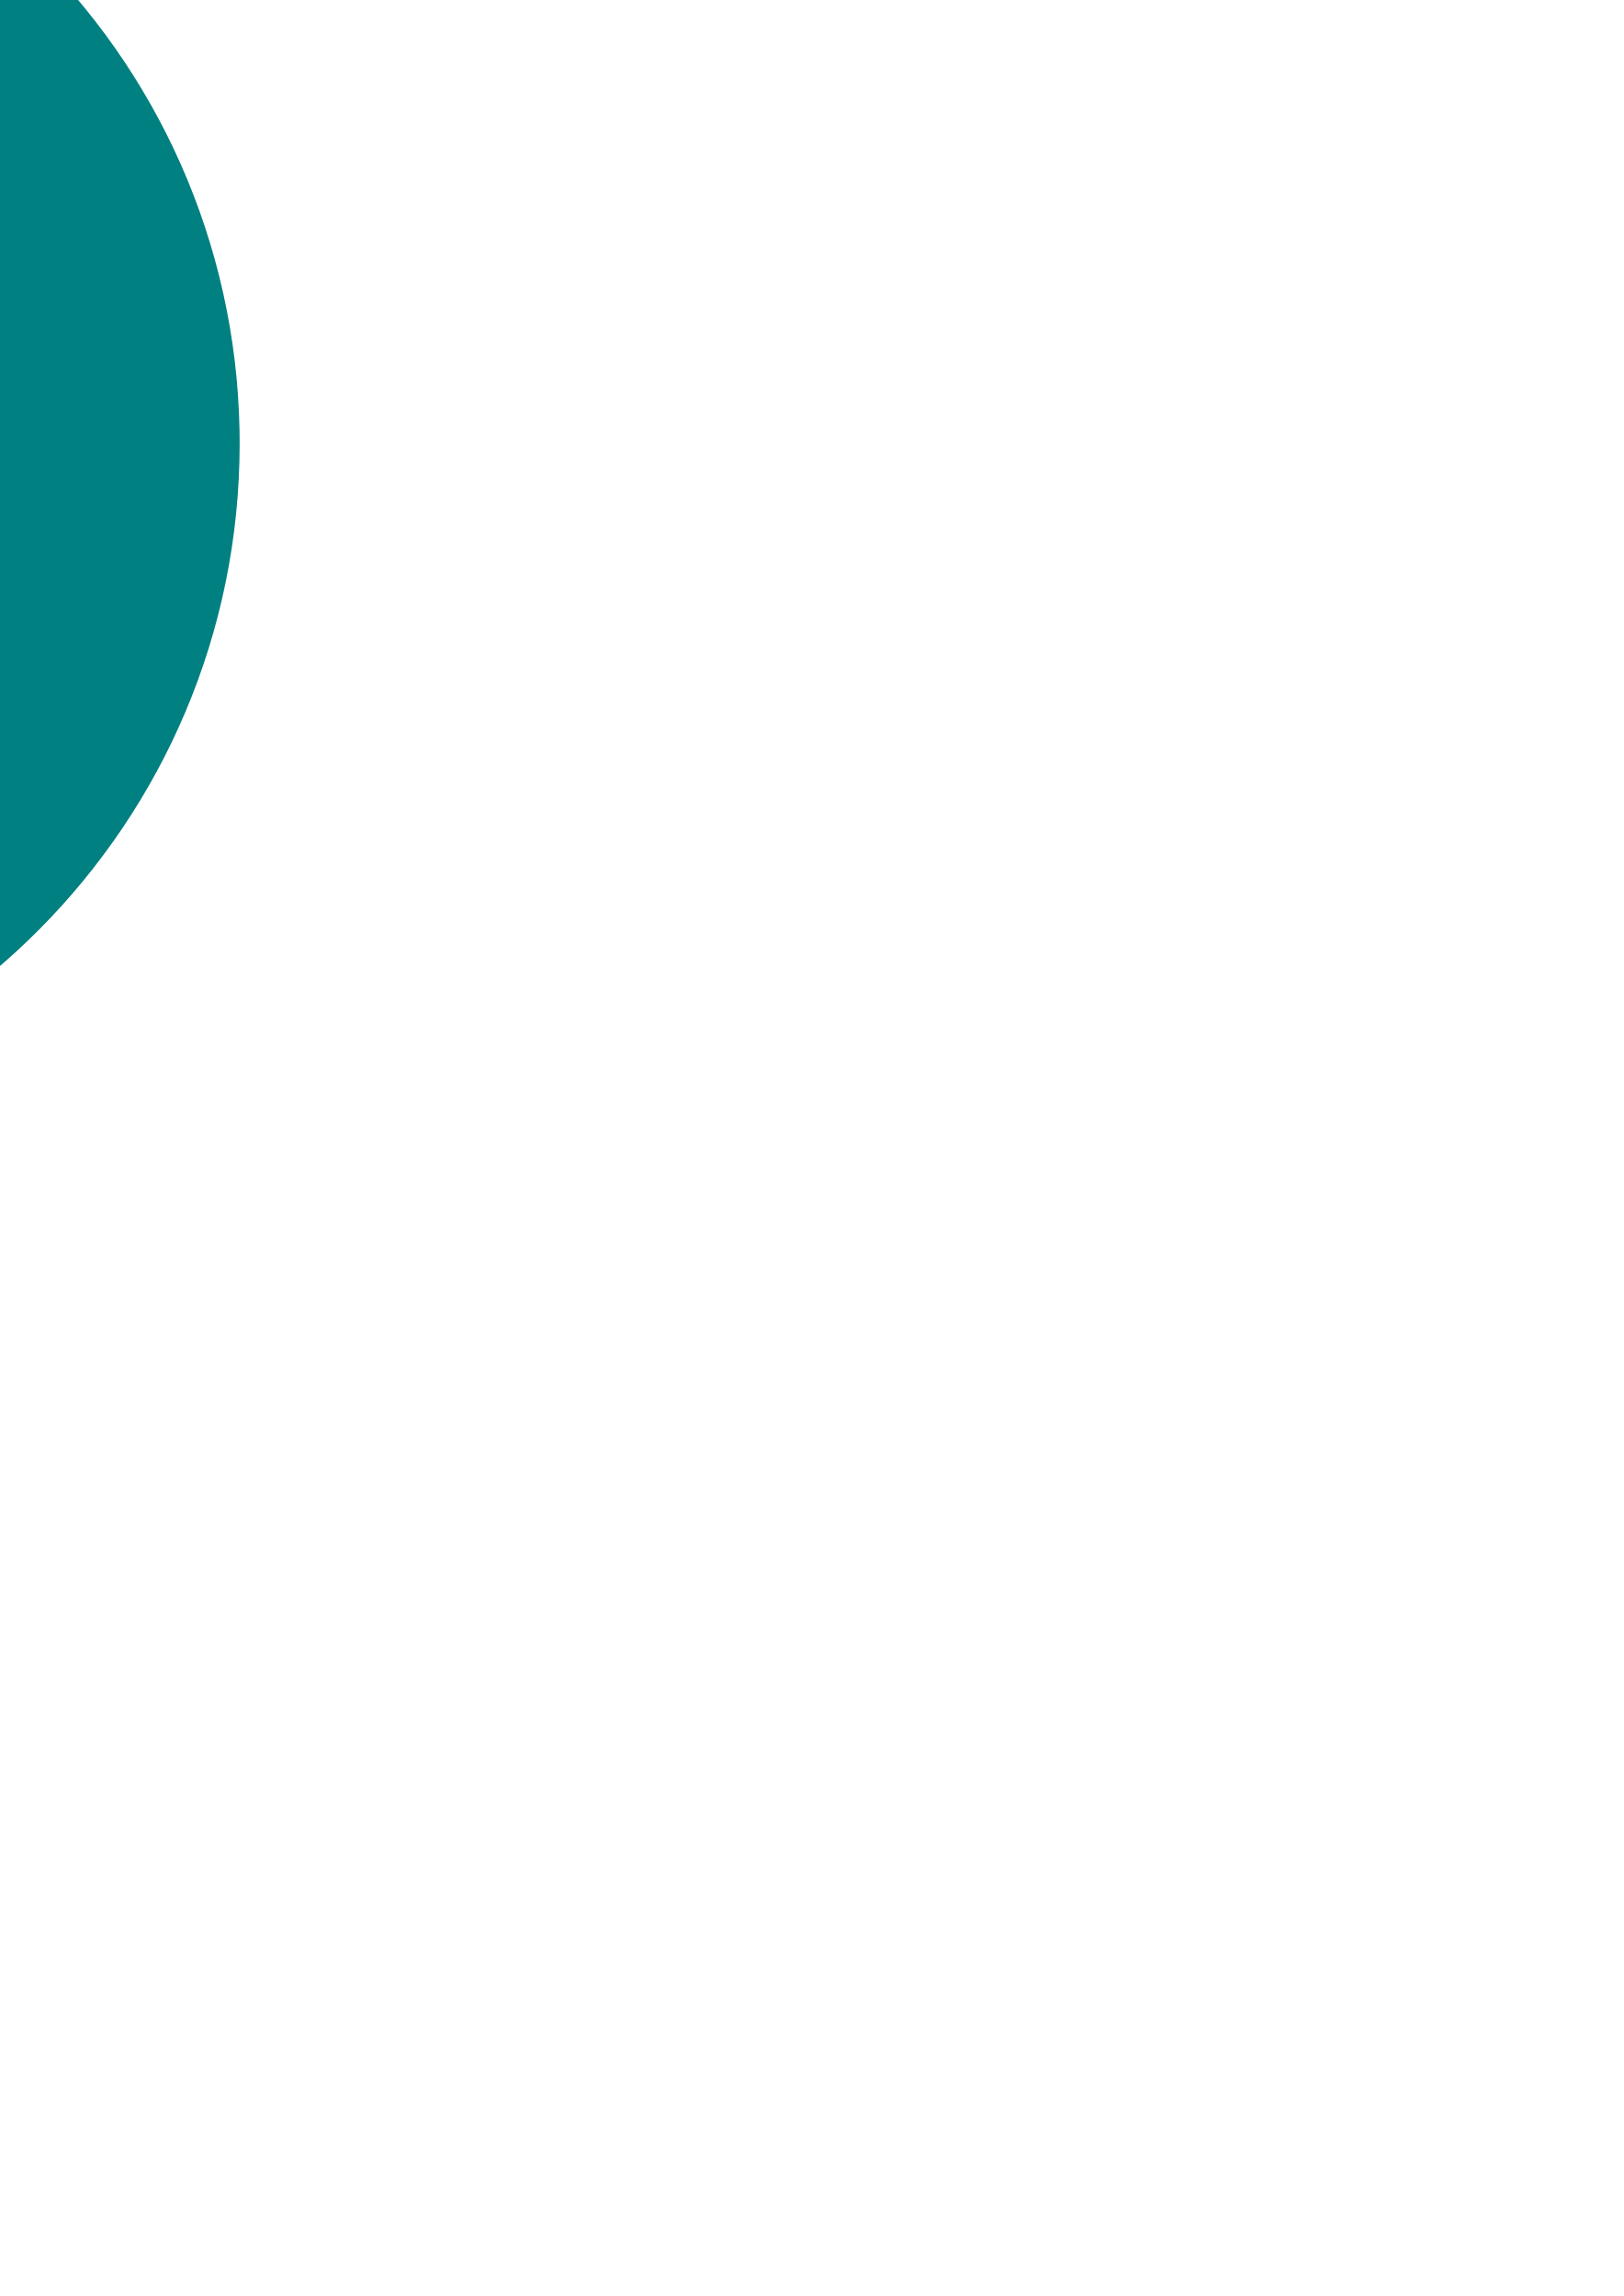
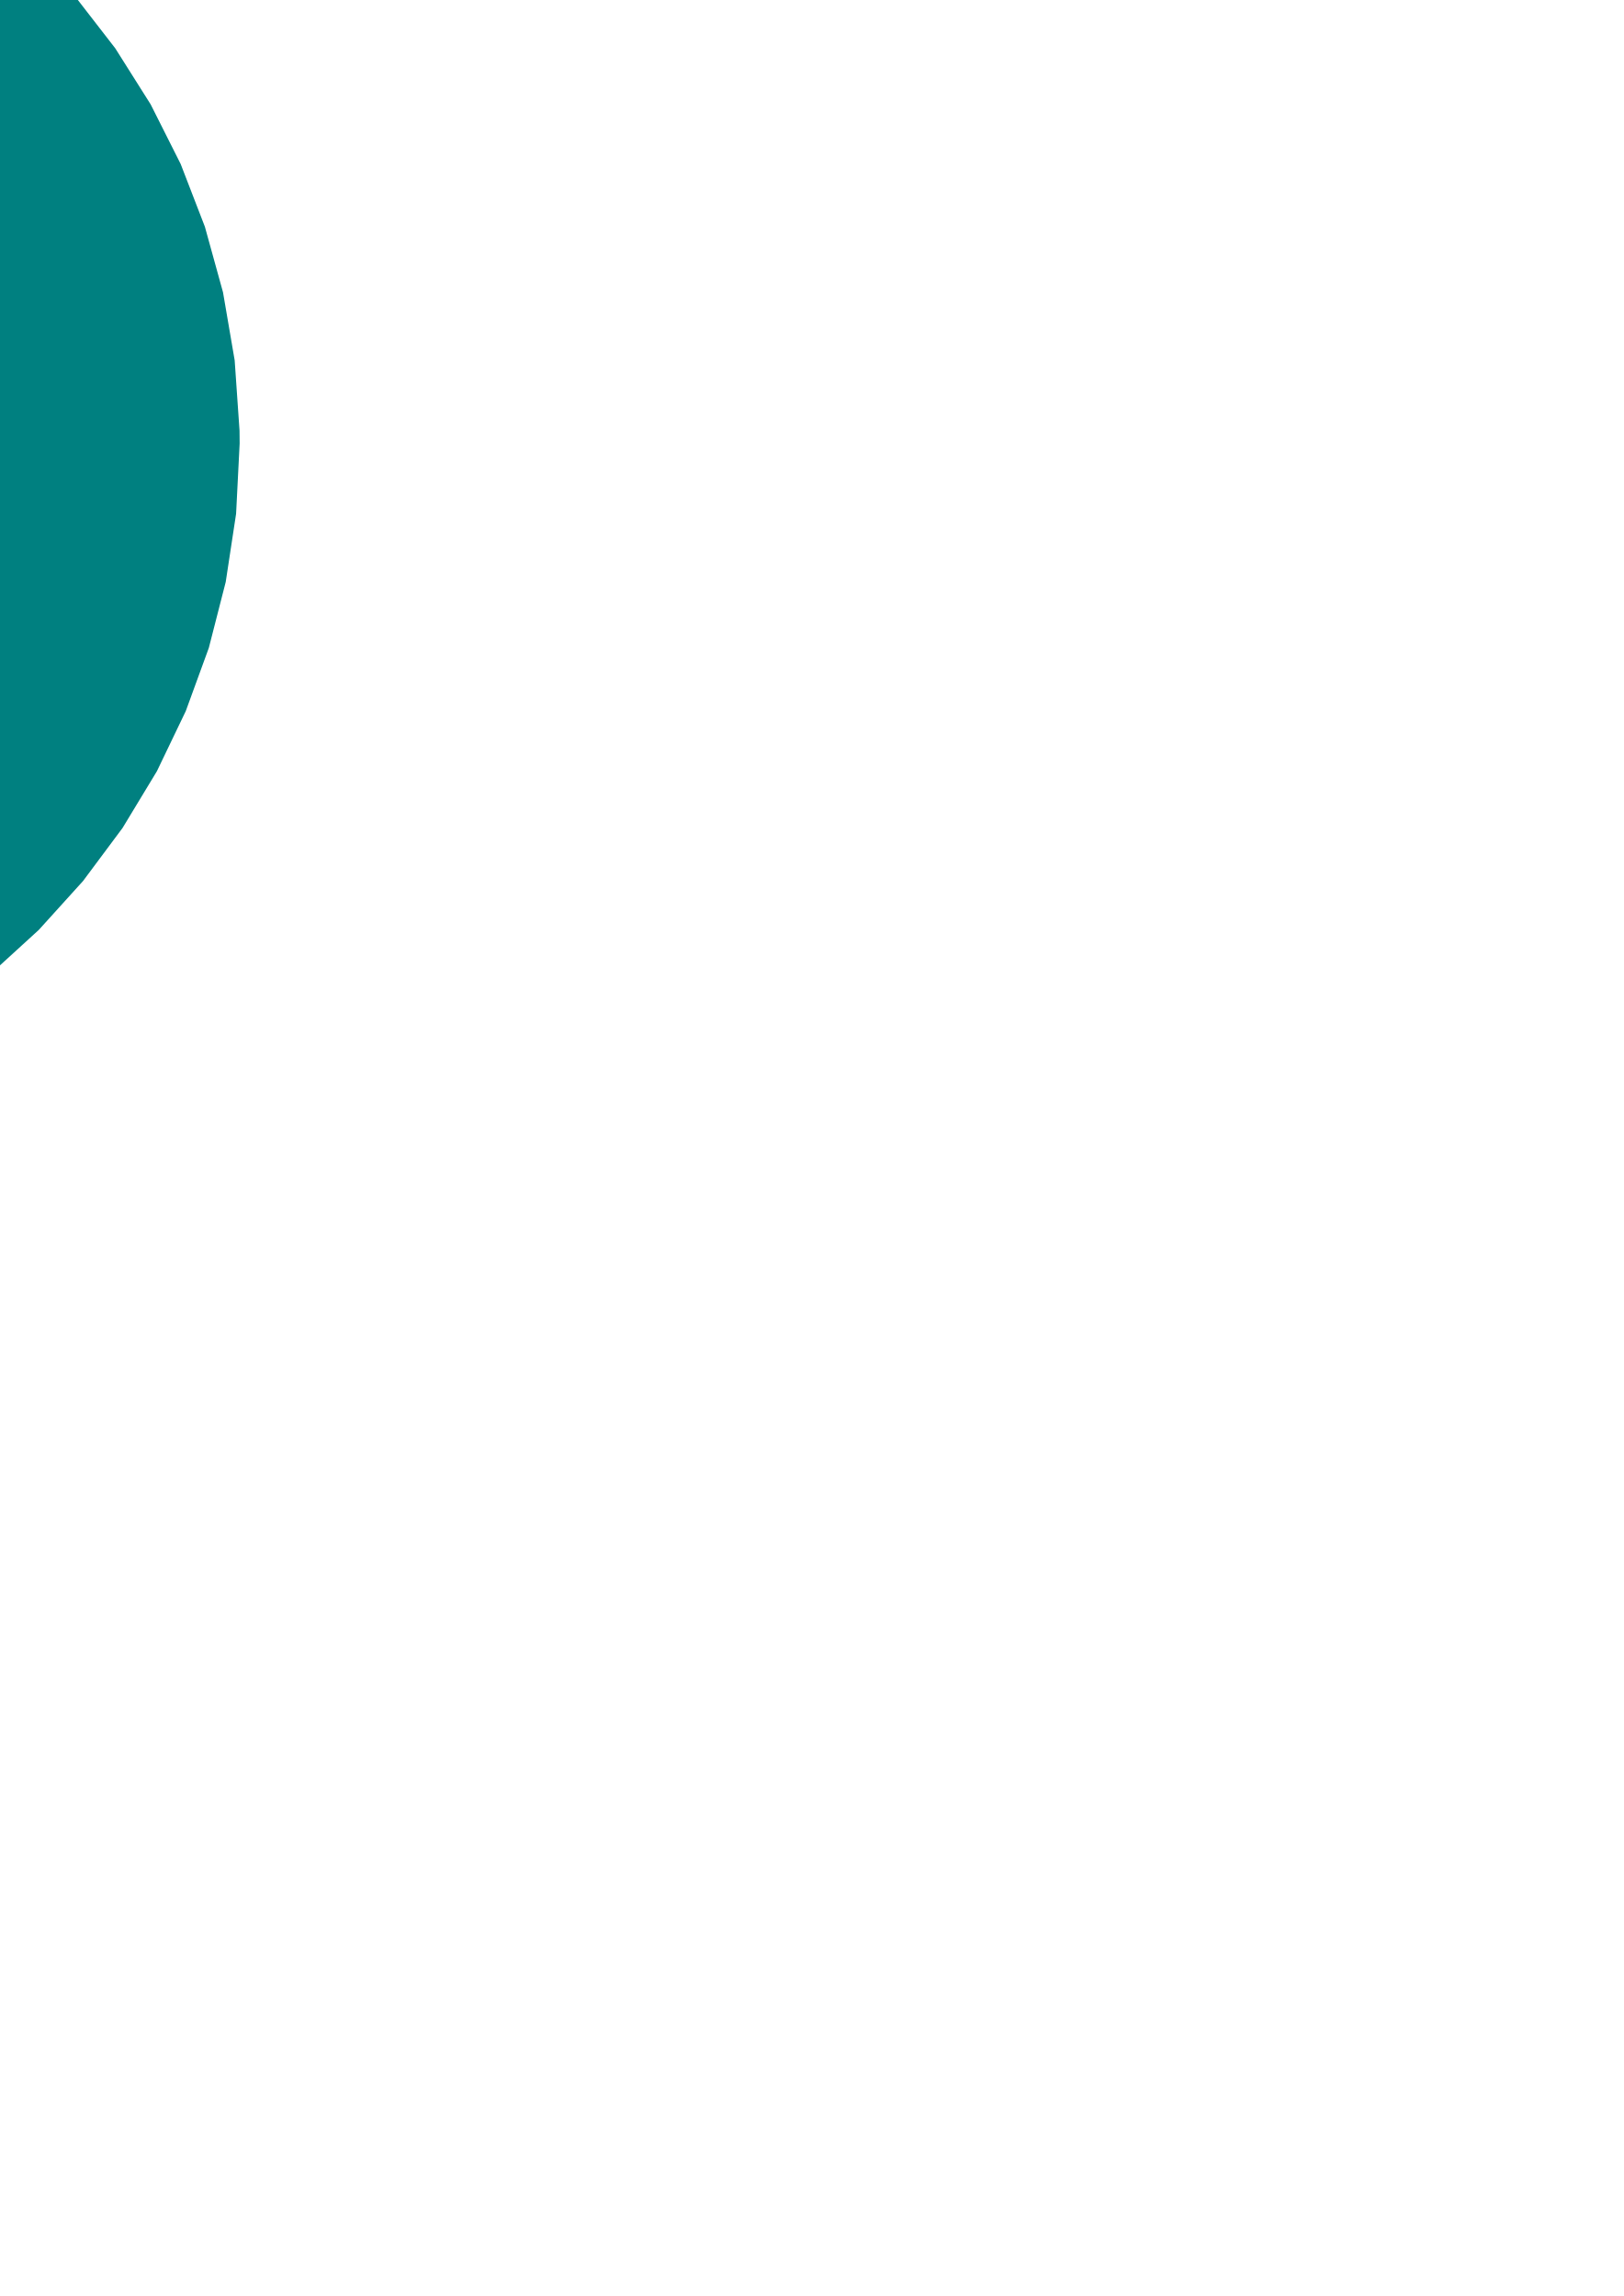
<svg xmlns="http://www.w3.org/2000/svg" width="210mm" height="297mm" viewBox="0 0 210 297" version="1.1" id="svg8">
  <defs id="defs2" />
  <g id="layer1">
-     <path style="opacity:1;fill:#008080;fill-opacity:1;stroke-width:0.265" d="m 30.994,57.363 c 0,3.069 -0.155,6.102 -0.458,9.091 -0.303,2.989 -0.753,5.935 -1.343,8.83 -0.591,2.895 -1.321,5.739 -2.185,8.525 -0.864,2.786 -1.86,5.513 -2.982,8.175 -1.122,2.662 -2.369,5.257 -3.735,7.78 -1.365,2.523 -2.849,4.972 -4.443,7.341 -1.594,2.369 -3.299,4.657 -5.107,6.857 -1.808,2.2 -3.72,4.312 -5.727,6.329 -2.007,2.017 -4.111,3.938 -6.302,5.756 -2.192,1.818 -4.472,3.534 -6.833,5.139 -2.361,1.605 -4.804,3.1 -7.32,4.477 -2.516,1.377 -5.106,2.637 -7.763,3.771 -2.656,1.134 -5.379,2.143 -8.161,3.02 -2.782,0.877 -5.622,1.621 -8.514,2.225 -2.892,0.604 -5.836,1.068 -8.824,1.385 -2.988,0.317 -6.02,0.486 -9.089,0.5 -3.069,0.014 -6.102,-0.127 -9.093,-0.415 -2.991,-0.289 -5.939,-0.725 -8.836,-1.302 -2.898,-0.577 -5.745,-1.294 -8.535,-2.145 -2.79,-0.851 -5.522,-1.834 -8.188,-2.944 -2.667,-1.109 -5.268,-2.345 -7.797,-3.698 -2.529,-1.354 -4.985,-2.826 -7.362,-4.409 -2.376,-1.583 -4.672,-3.277 -6.881,-5.075 -2.209,-1.798 -4.33,-3.699 -6.356,-5.697 -2.026,-1.998 -3.957,-4.092 -5.786,-6.275 -1.829,-2.183 -3.555,-4.455 -5.171,-6.809 -1.616,-2.354 -3.123,-4.789 -4.511,-7.299 -1.389,-2.51 -2.66,-5.094 -3.807,-7.745 -1.147,-2.651 -2.169,-5.369 -3.058,-8.146 -0.89,-2.777 -1.647,-5.615 -2.264,-8.504 -0.618,-2.889 -1.095,-5.831 -1.426,-8.817 -0.331,-2.986 -0.514,-6.018 -0.543,-9.086 -0.029,-3.069 0.098,-6.103 0.373,-9.095 0.275,-2.992 0.697,-5.942 1.261,-8.842 0.563,-2.9 1.268,-5.751 2.105,-8.545 0.838,-2.794 1.808,-5.53 2.905,-8.202 1.097,-2.672 2.32,-5.279 3.662,-7.815 1.342,-2.535 2.802,-4.999 4.374,-7.382 1.572,-2.384 3.255,-4.688 5.043,-6.905 1.788,-2.217 3.679,-4.347 5.668,-6.382 1.988,-2.035 4.074,-3.976 6.248,-5.815 2.175,-1.839 4.439,-3.576 6.785,-5.203 2.346,-1.627 4.775,-3.145 7.278,-4.546 2.503,-1.401 5.081,-2.684 7.727,-3.843 2.646,-1.159 5.359,-2.194 8.132,-3.096 2.773,-0.903 5.607,-1.673 8.493,-2.304 2.886,-0.631 5.826,-1.123 8.81,-1.467 2.985,-0.345 6.015,-0.542 9.084,-0.585 3.069,-0.043 6.103,0.069 9.097,0.33 2.993,0.261 5.945,0.67 8.848,1.219 2.903,0.55 5.757,1.241 8.554,2.065 2.798,0.824 5.539,1.783 8.216,2.867 2.677,1.084 5.29,2.295 7.832,3.625 2.542,1.33 5.012,2.779 7.403,4.34 2.391,1.561 4.703,3.233 6.928,5.011 2.225,1.777 4.364,3.659 6.409,5.638 2.045,1.979 3.995,4.055 5.844,6.221 1.849,2.166 3.596,4.422 5.234,6.761 1.638,2.339 3.167,4.76 4.58,7.257 1.412,2.497 2.708,5.069 3.879,7.709 1.171,2.64 2.219,5.348 3.134,8.117 0.916,2.769 1.699,5.599 2.344,8.482 0.645,2.883 1.15,5.82 1.508,8.803 0.358,2.983 0.57,6.013 0.627,9.081" id="path10" />
+     <path style="opacity:1;fill:#008080;fill-opacity:1;stroke-width:0.265" d="m 30.994,57.363 -0.458,9.091 -1.343,8.83 -2.185,8.525 -2.982,8.175 -3.735,7.78 -4.443,7.341 -5.107,6.857 -5.727,6.329 -6.302,5.756 -6.833,5.139 -7.32,4.477 -7.763,3.771 -8.161,3.02 -8.514,2.225 -8.824,1.385 -9.089,0.5 -9.093,-0.415 -8.836,-1.302 -8.535,-2.145 -8.188,-2.944 -7.797,-3.698 -7.362,-4.409 -6.881,-5.075 -6.356,-5.697 -5.786,-6.275 -5.171,-6.809 -4.511,-7.299 -3.807,-7.745 -3.058,-8.146 -2.264,-8.504 -1.426,-8.817 -0.543,-9.086 0.373,-9.095 1.261,-8.842 2.105,-8.545 2.905,-8.202 3.662,-7.815 4.374,-7.382 5.043,-6.905 5.668,-6.382 6.248,-5.815 6.785,-5.203 7.278,-4.546 7.727,-3.843 8.132,-3.096 8.493,-2.304 8.81,-1.467 9.084,-0.585 9.097,0.33 8.848,1.219 8.554,2.065 8.216,2.867 7.832,3.625 7.403,4.34 6.928,5.011 6.409,5.638 5.844,6.221 5.234,6.761 4.58,7.257 3.879,7.709 3.134,8.117 2.344,8.482 1.508,8.803 0.627,9.081" id="path10" />
  </g>
</svg>
